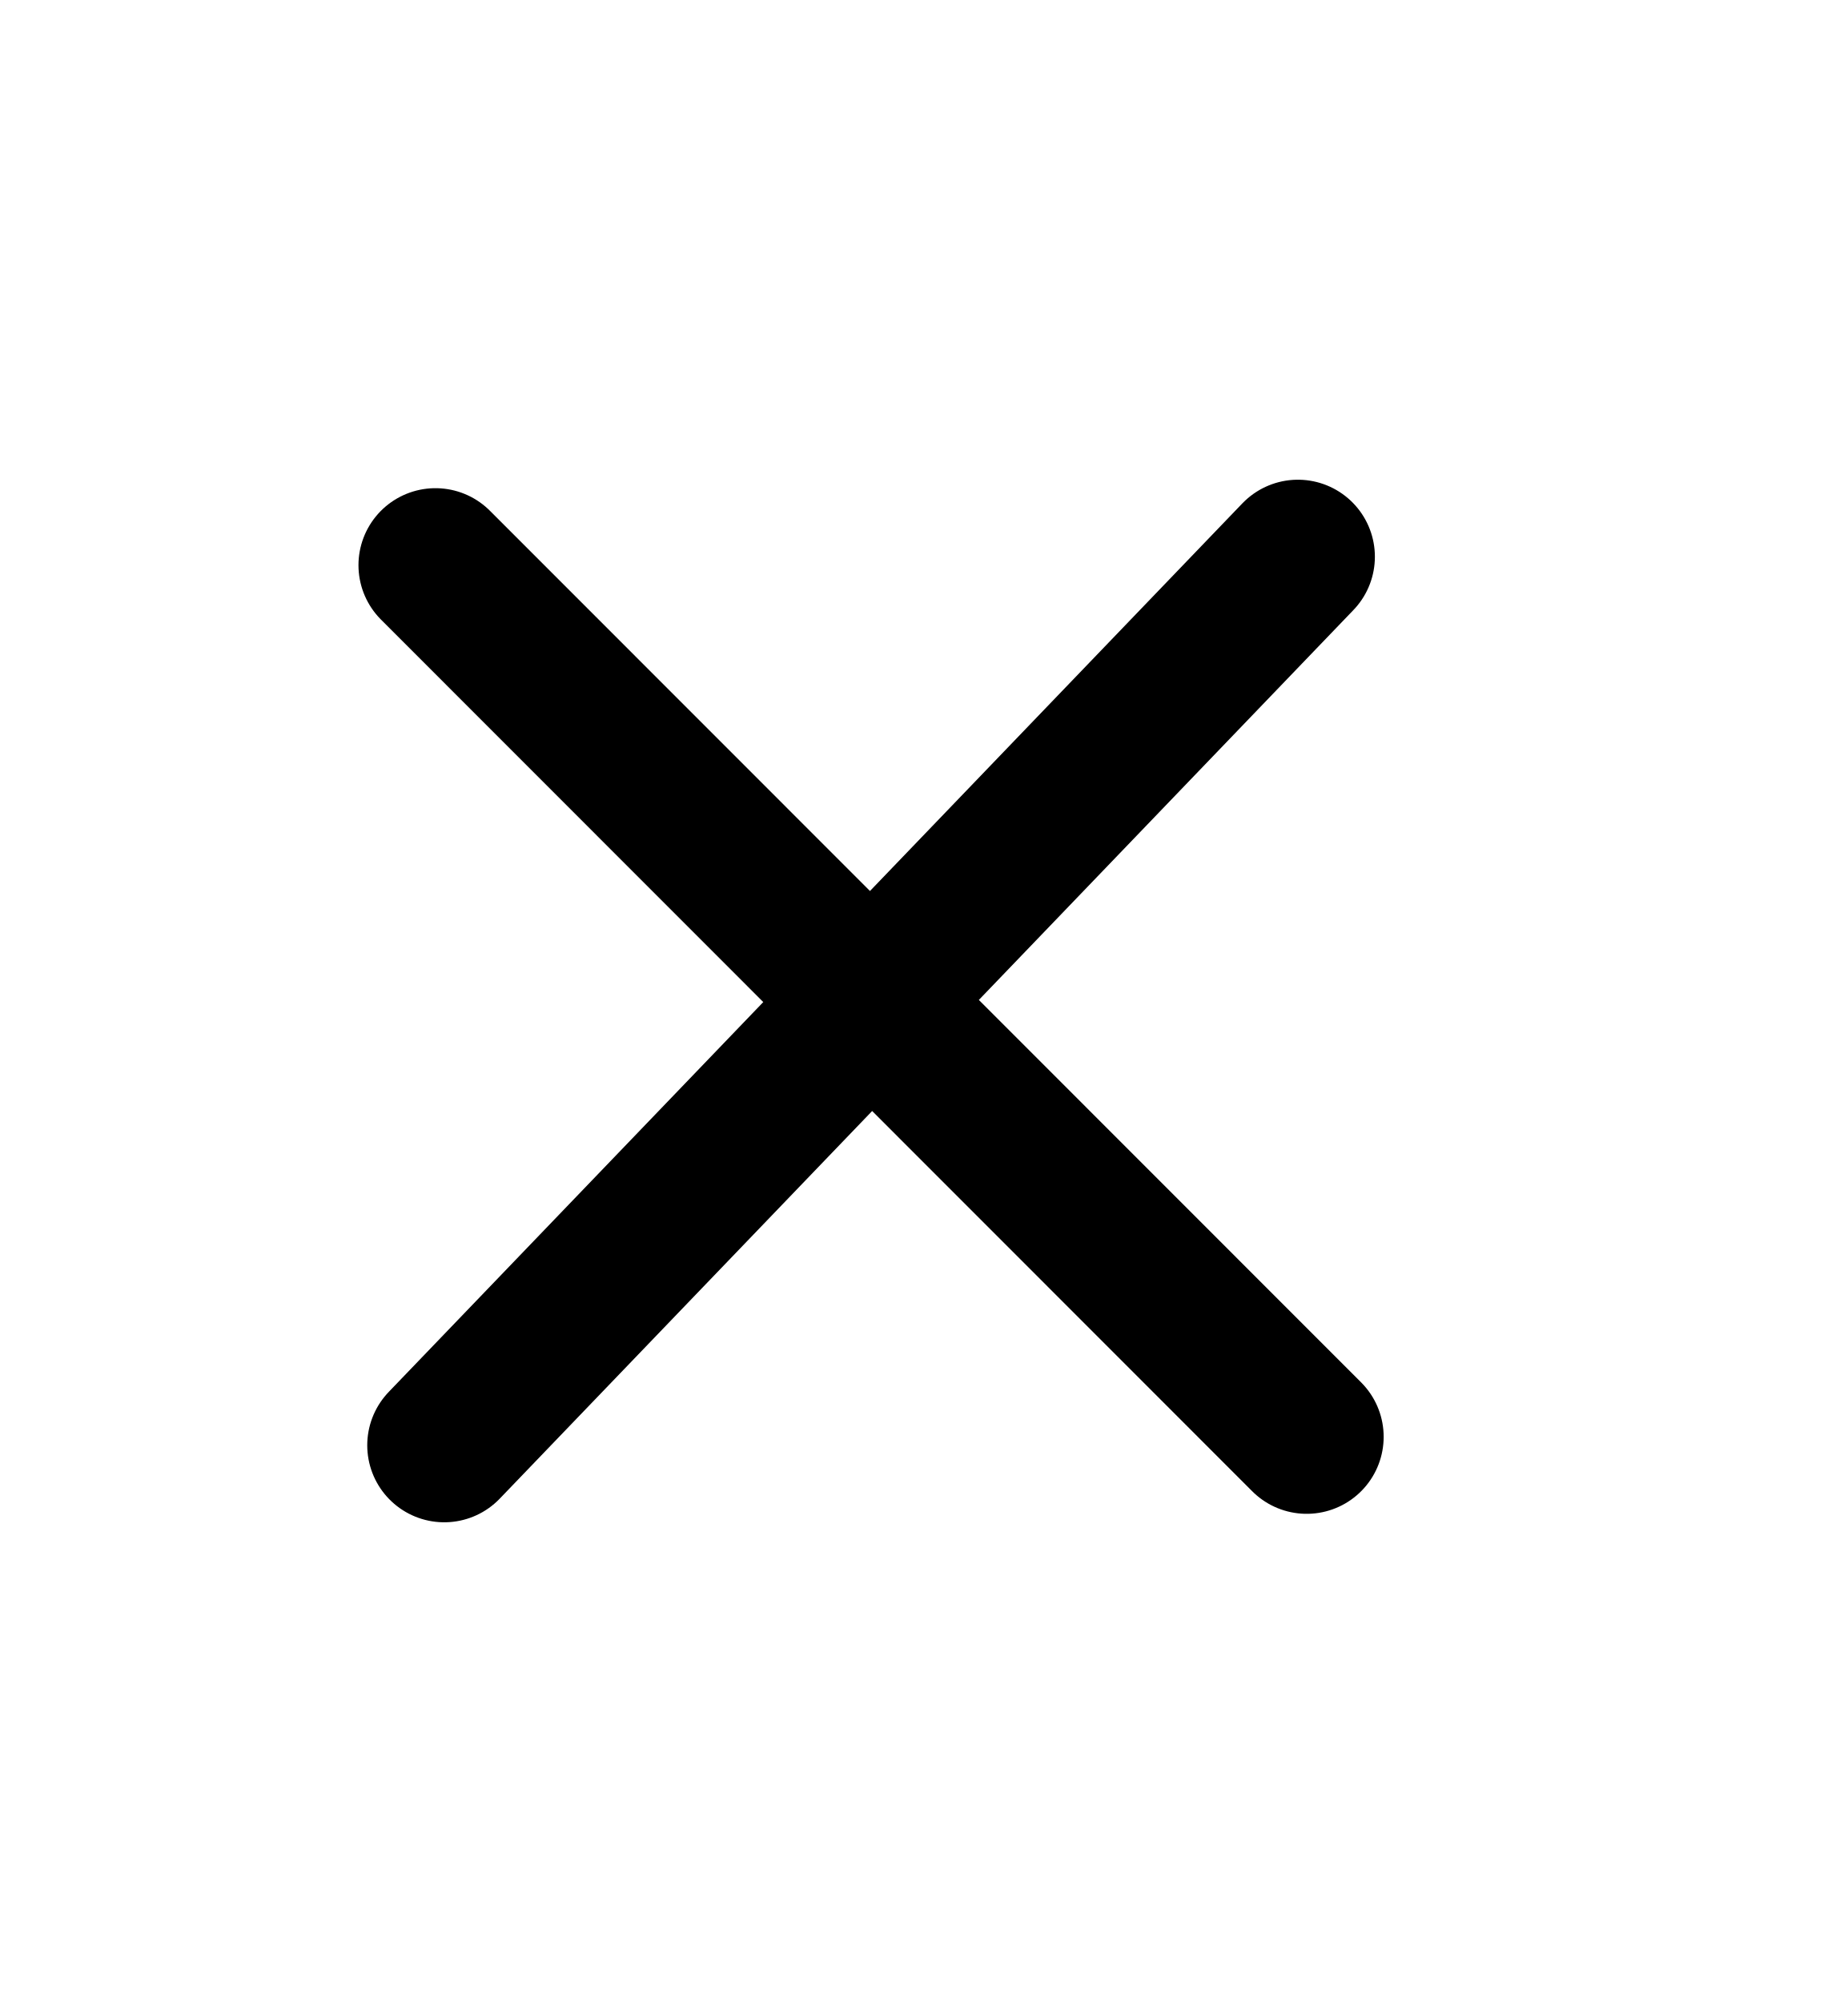
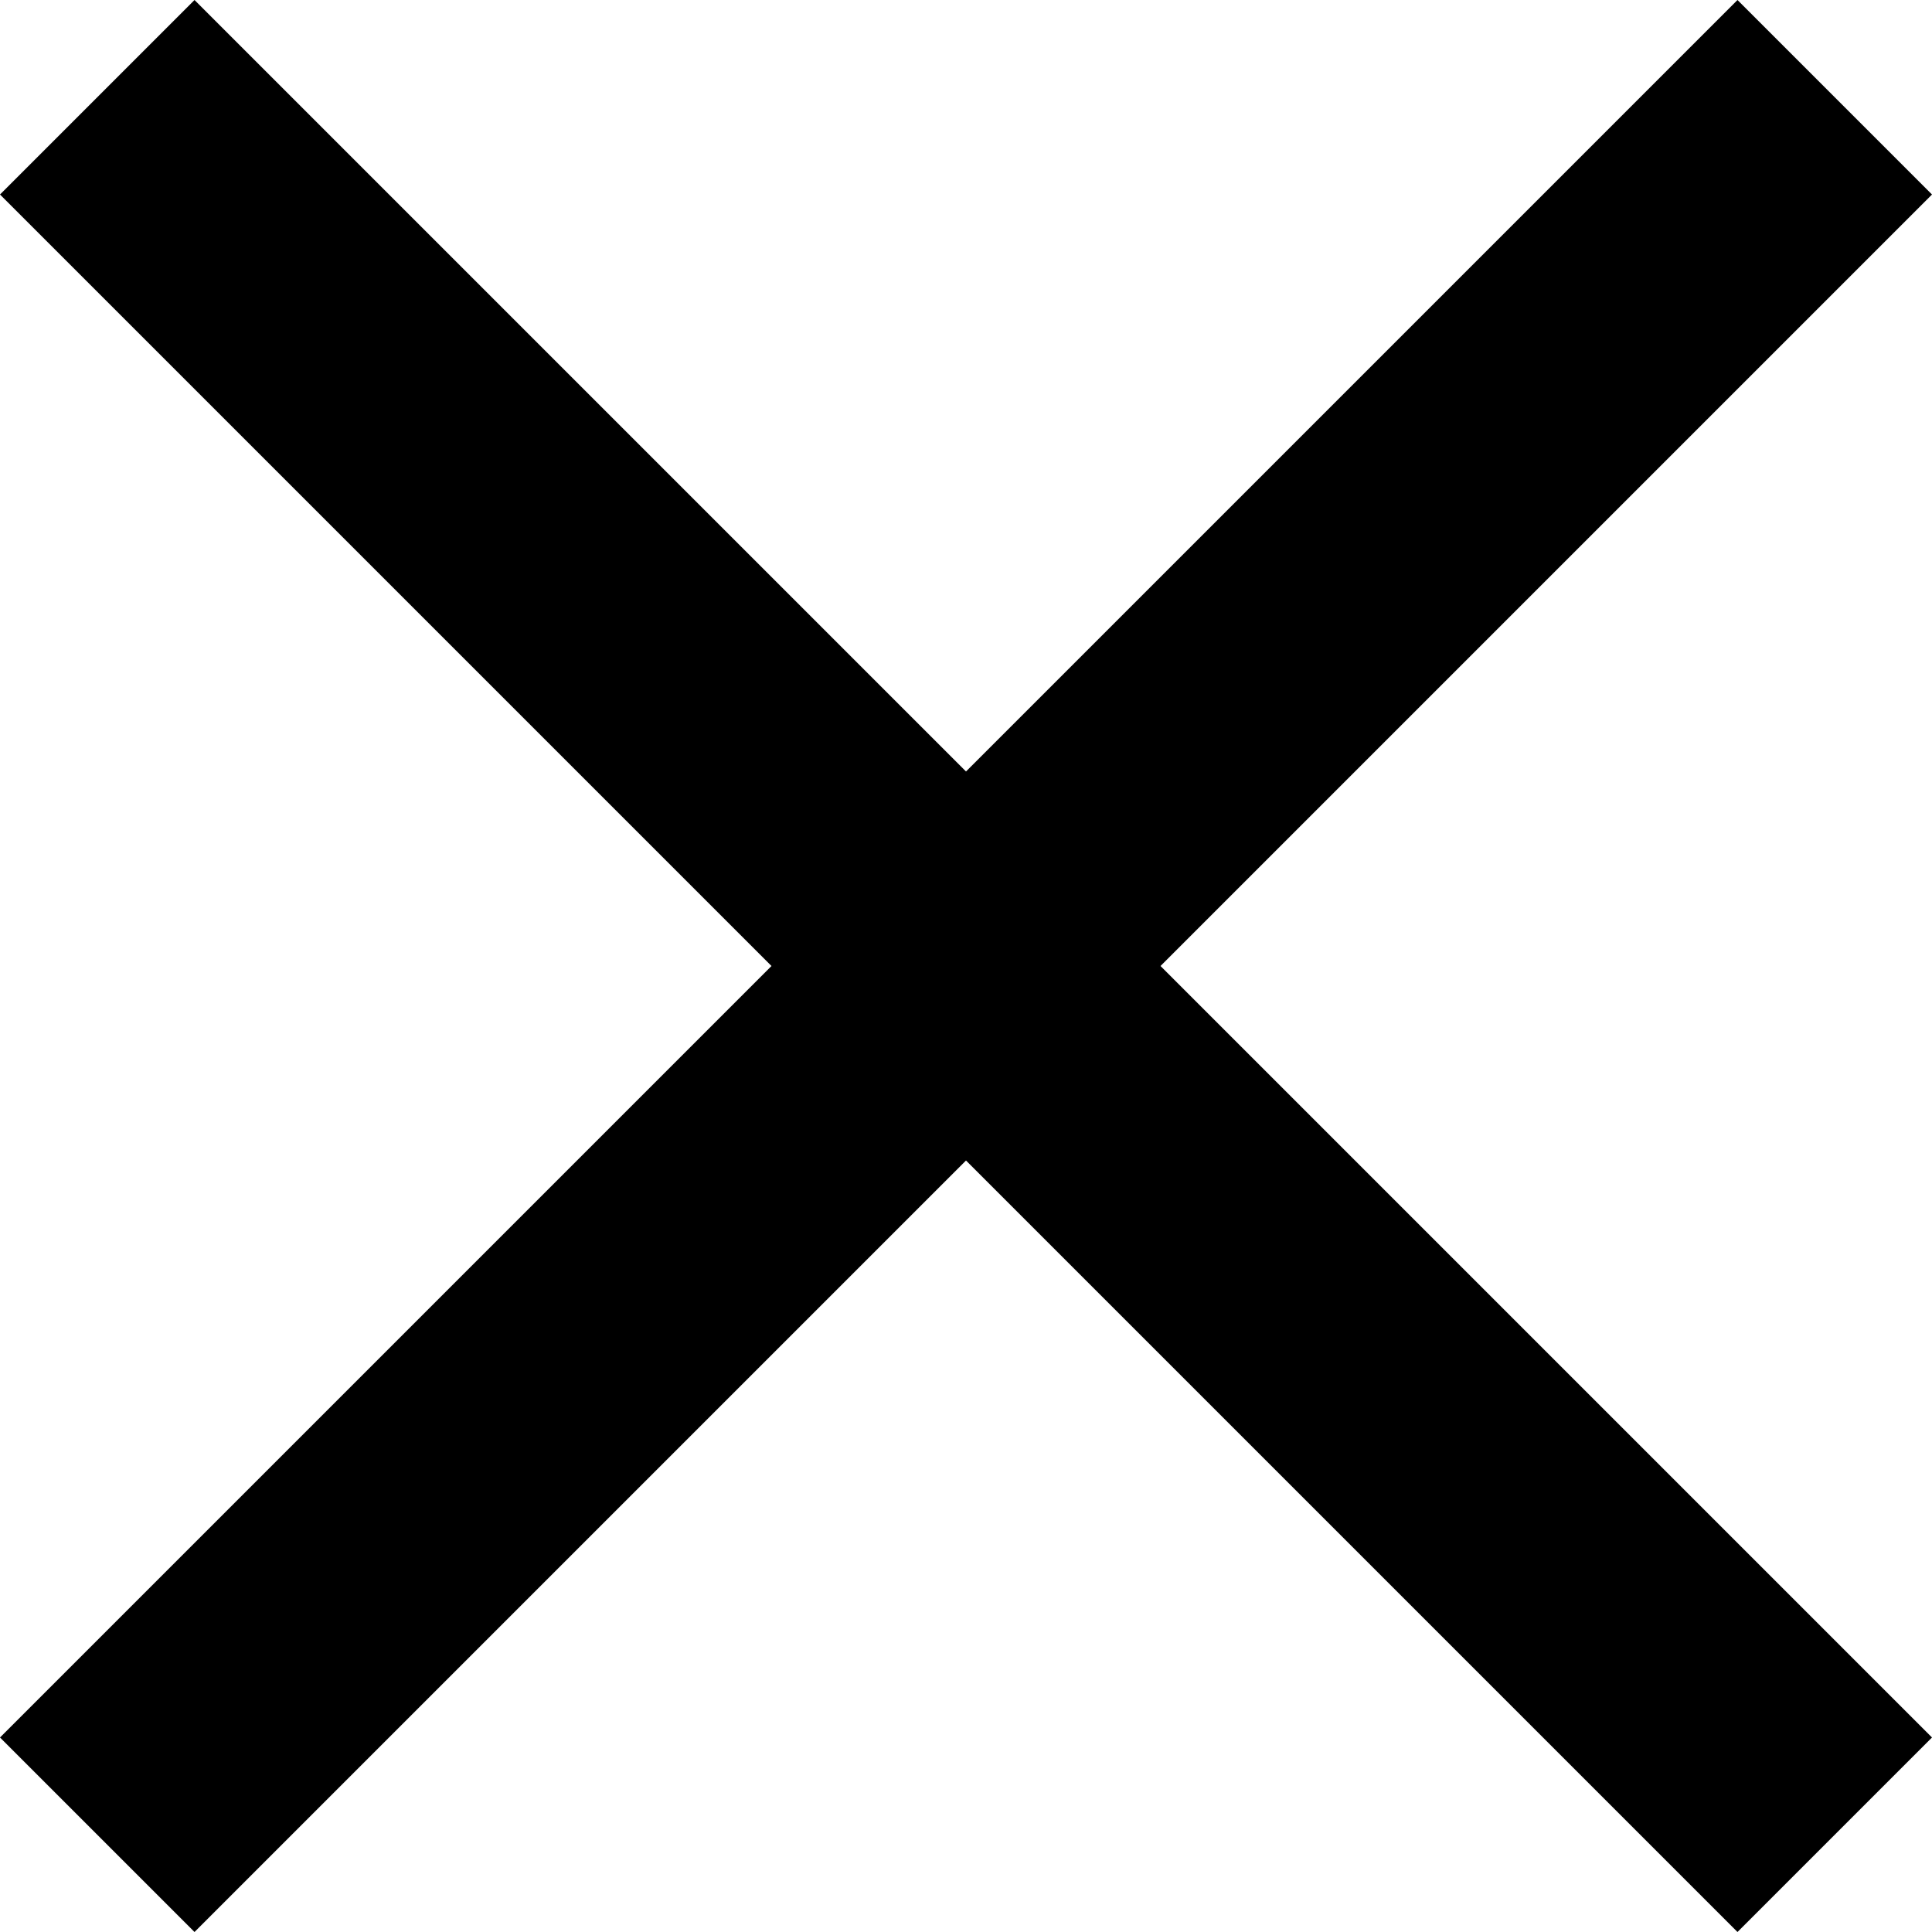
- <svg xmlns="http://www.w3.org/2000/svg" fill="none" class="icon icon-close-small" viewBox="0 0 12 13">
-   <path stroke="currentColor" stroke-linecap="round" stroke-linejoin="round" d="M8.486 9.33 2.828 3.67M2.885 9.385l5.544-5.77" />
+ <svg xmlns="http://www.w3.org/2000/svg" viewBox="0 0 56 56">
+   <path d="M56 5.638l-22.362 22.362 22.362 22.362-5.638 5.638-22.362-22.362-22.362 22.362-5.638-5.638 22.362-22.362-22.362-22.362 5.638-5.638 22.362 22.362 22.362-22.362z" />
</svg>
